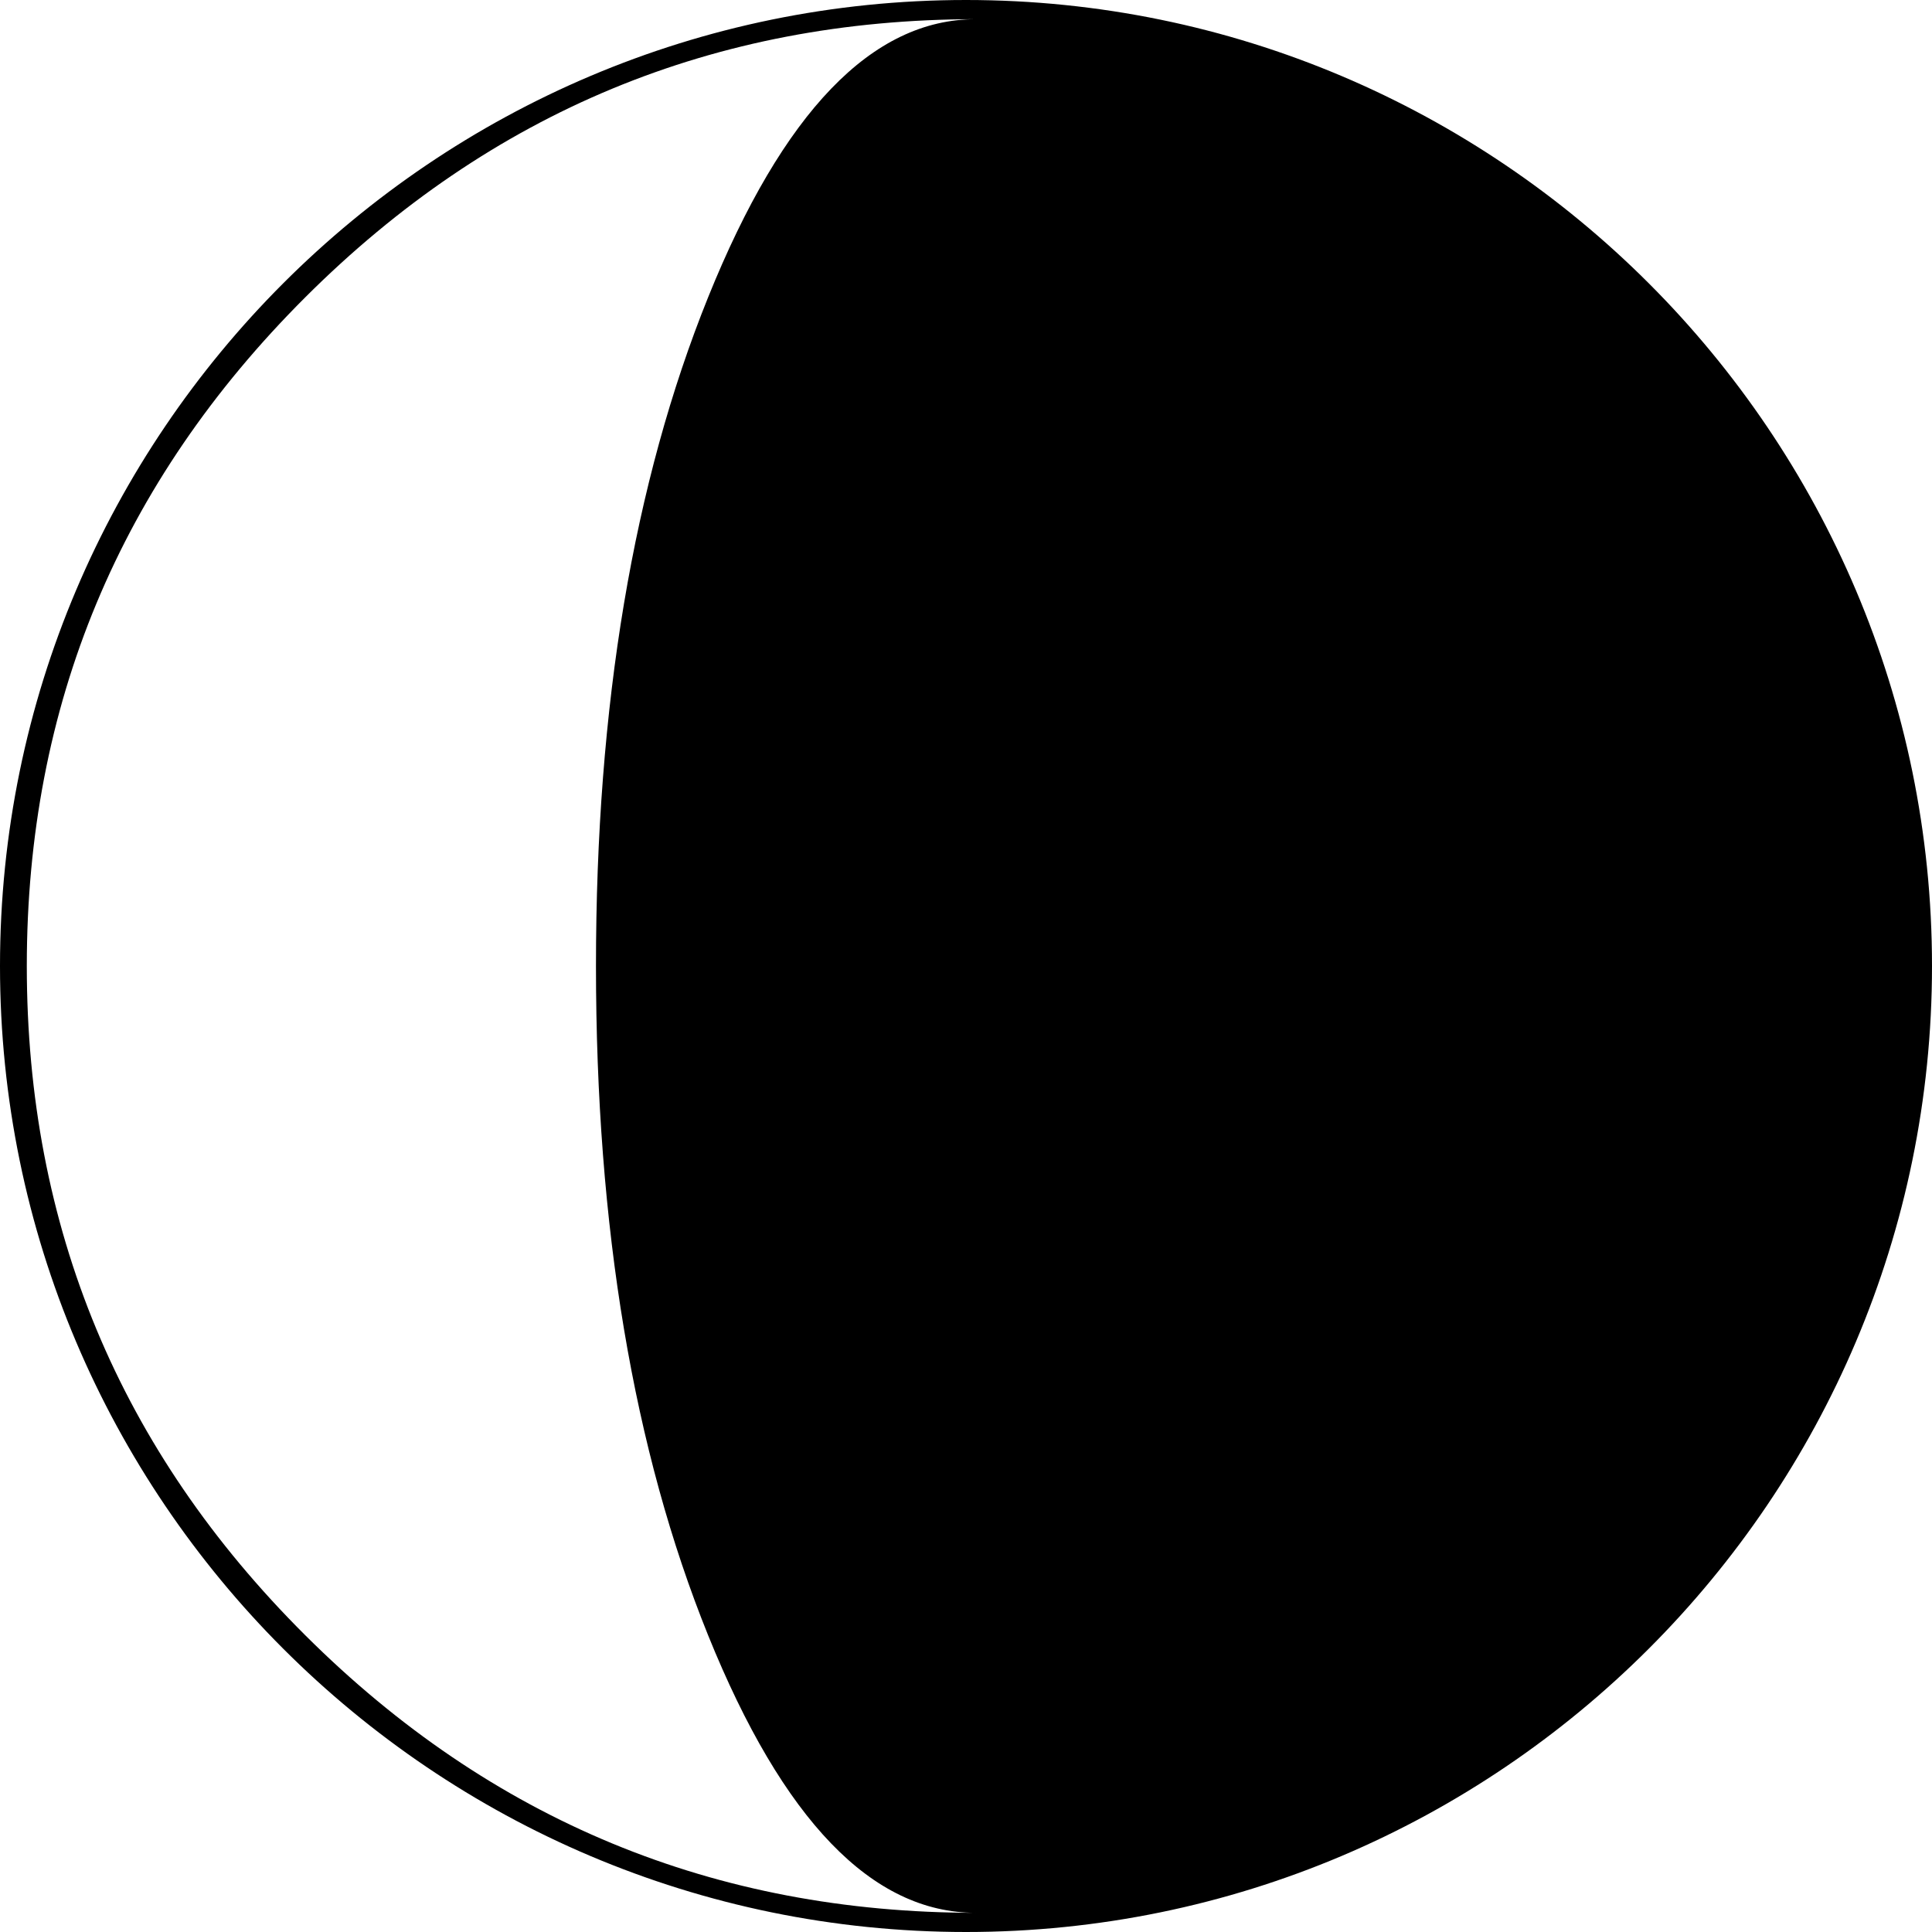
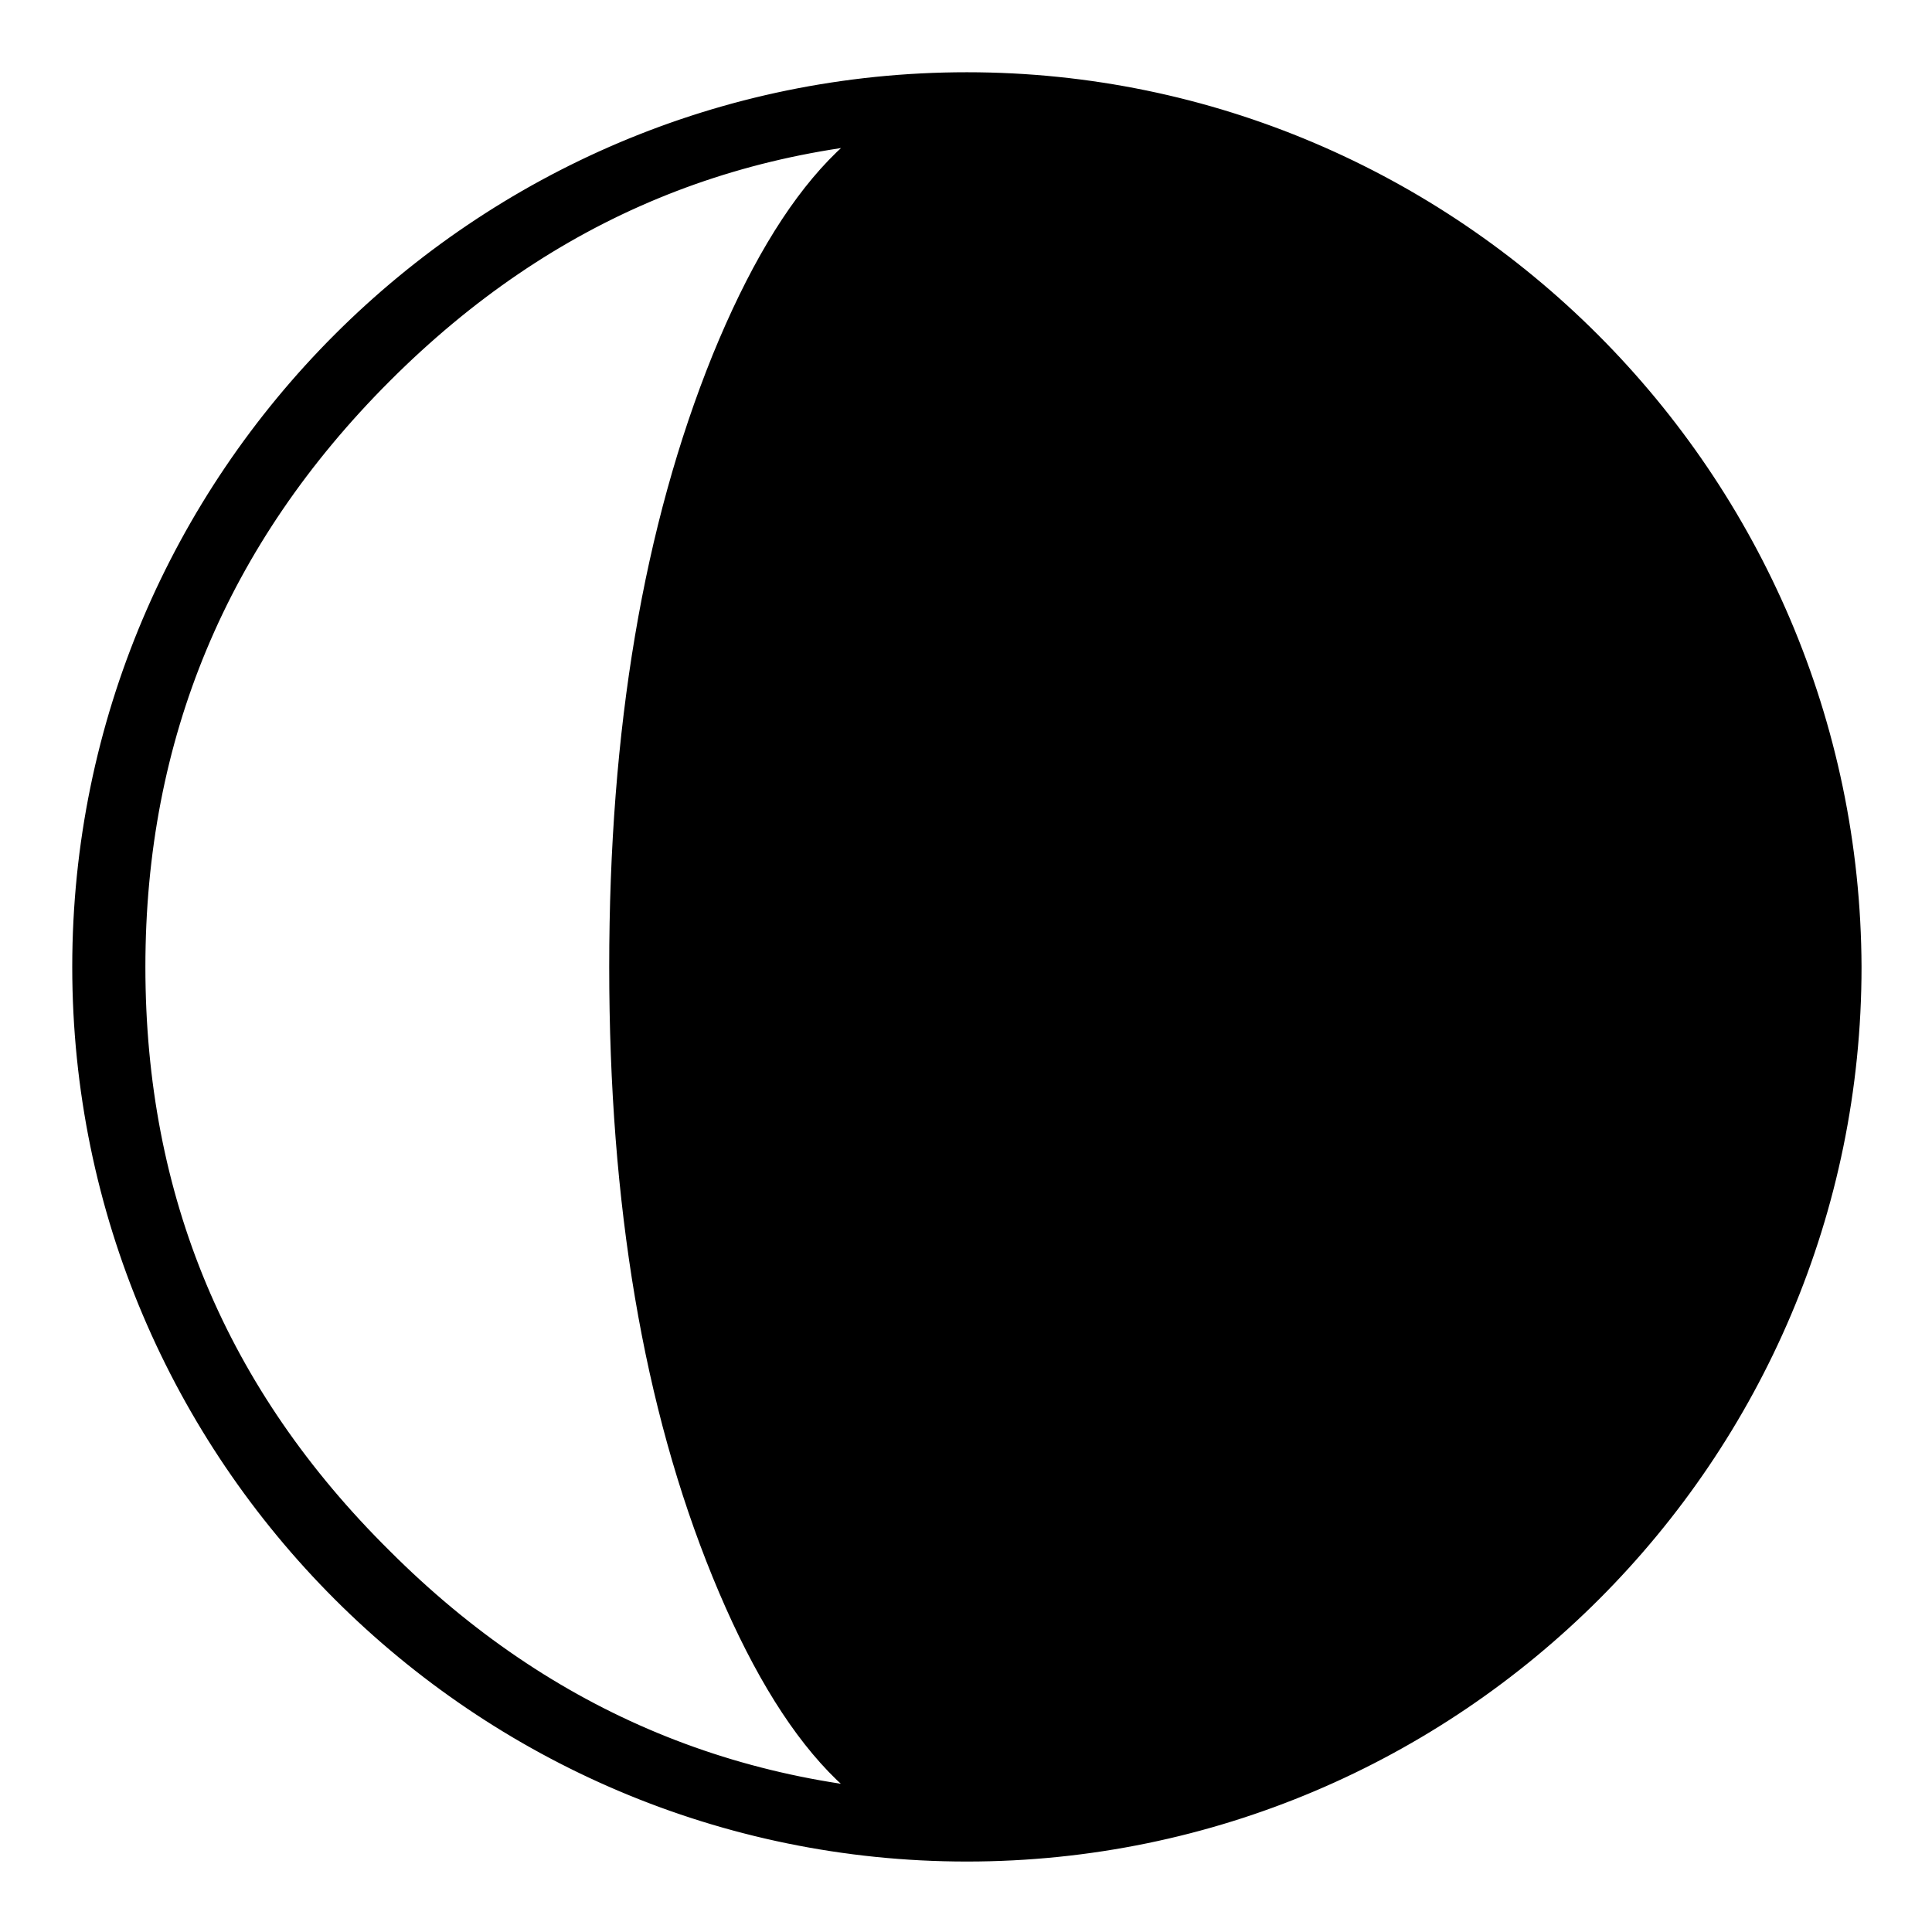
- <svg xmlns="http://www.w3.org/2000/svg" version="1.1" id="Capa_1" x="0px" y="0px" width="108.336px" height="108.336px" viewBox="0 0 108.336 108.336" style="enable-background:new 0 0 108.336 108.336;" xml:space="preserve">
+ <svg xmlns="http://www.w3.org/2000/svg" version="1.1" id="Capa_1" x="0px" y="0px" viewBox="0 0 108.3 108.3" style="enable-background:new 0 0 108.3 108.3;" xml:space="preserve">
+   <style type="text/css">
+ 	.st0{stroke:#000000;stroke-width:2.7;stroke-miterlimit:10;}
+ </style>
  <g>
-     <path d="M54.168,0C24.3,0,0,24.3,0,54.168c0,29.869,24.3,54.168,54.168,54.168s54.168-24.299,54.168-54.168   C108.336,24.3,84.036,0,54.168,0z M39.709,91.702c4.194,10.373,9.197,15.558,15.007,15.558c-14.648,0-27.181-5.185-37.593-15.558   C6.708,81.329,1.503,68.816,1.503,54.168c0-14.607,5.205-27.107,15.62-37.502C27.535,6.274,40.067,1.077,54.716,1.077   c-5.81,0-10.813,5.198-15.007,15.589c-4.194,10.395-6.29,22.895-6.29,37.502C33.419,68.816,35.515,81.329,39.709,91.702z" />
+     <path class="st0" d="M54.2,5.4C27.3,5.4,5.4,27.3,5.4,54.2c0,26.9,21.9,48.8,48.8,48.8s48.8-21.9,48.8-48.8   C102.9,27.3,81,5.4,54.2,5.4z M41.2,87.9c3.8,9.3,8.3,14,13.5,14c-13.2,0-24.5-4.7-33.8-14C11.5,78.6,6.8,67.4,6.8,54.2   c0-13.1,4.7-24.4,14.1-33.8c9.4-9.4,20.6-14,33.8-14c-5.2,0-9.7,4.7-13.5,14c-3.8,9.4-5.7,20.6-5.7,33.8   C35.5,67.4,37.4,78.6,41.2,87.9z" />
  </g>
-   <g>
- </g>
-   <g>
- </g>
-   <g>
- </g>
-   <g>
- </g>
-   <g>
- </g>
-   <g>
- </g>
-   <g>
- </g>
-   <g>
- </g>
-   <g>
- </g>
-   <g>
- </g>
-   <g>
- </g>
-   <g>
- </g>
-   <g>
- </g>
-   <g>
- </g>
-   <g>
- </g>
</svg>
